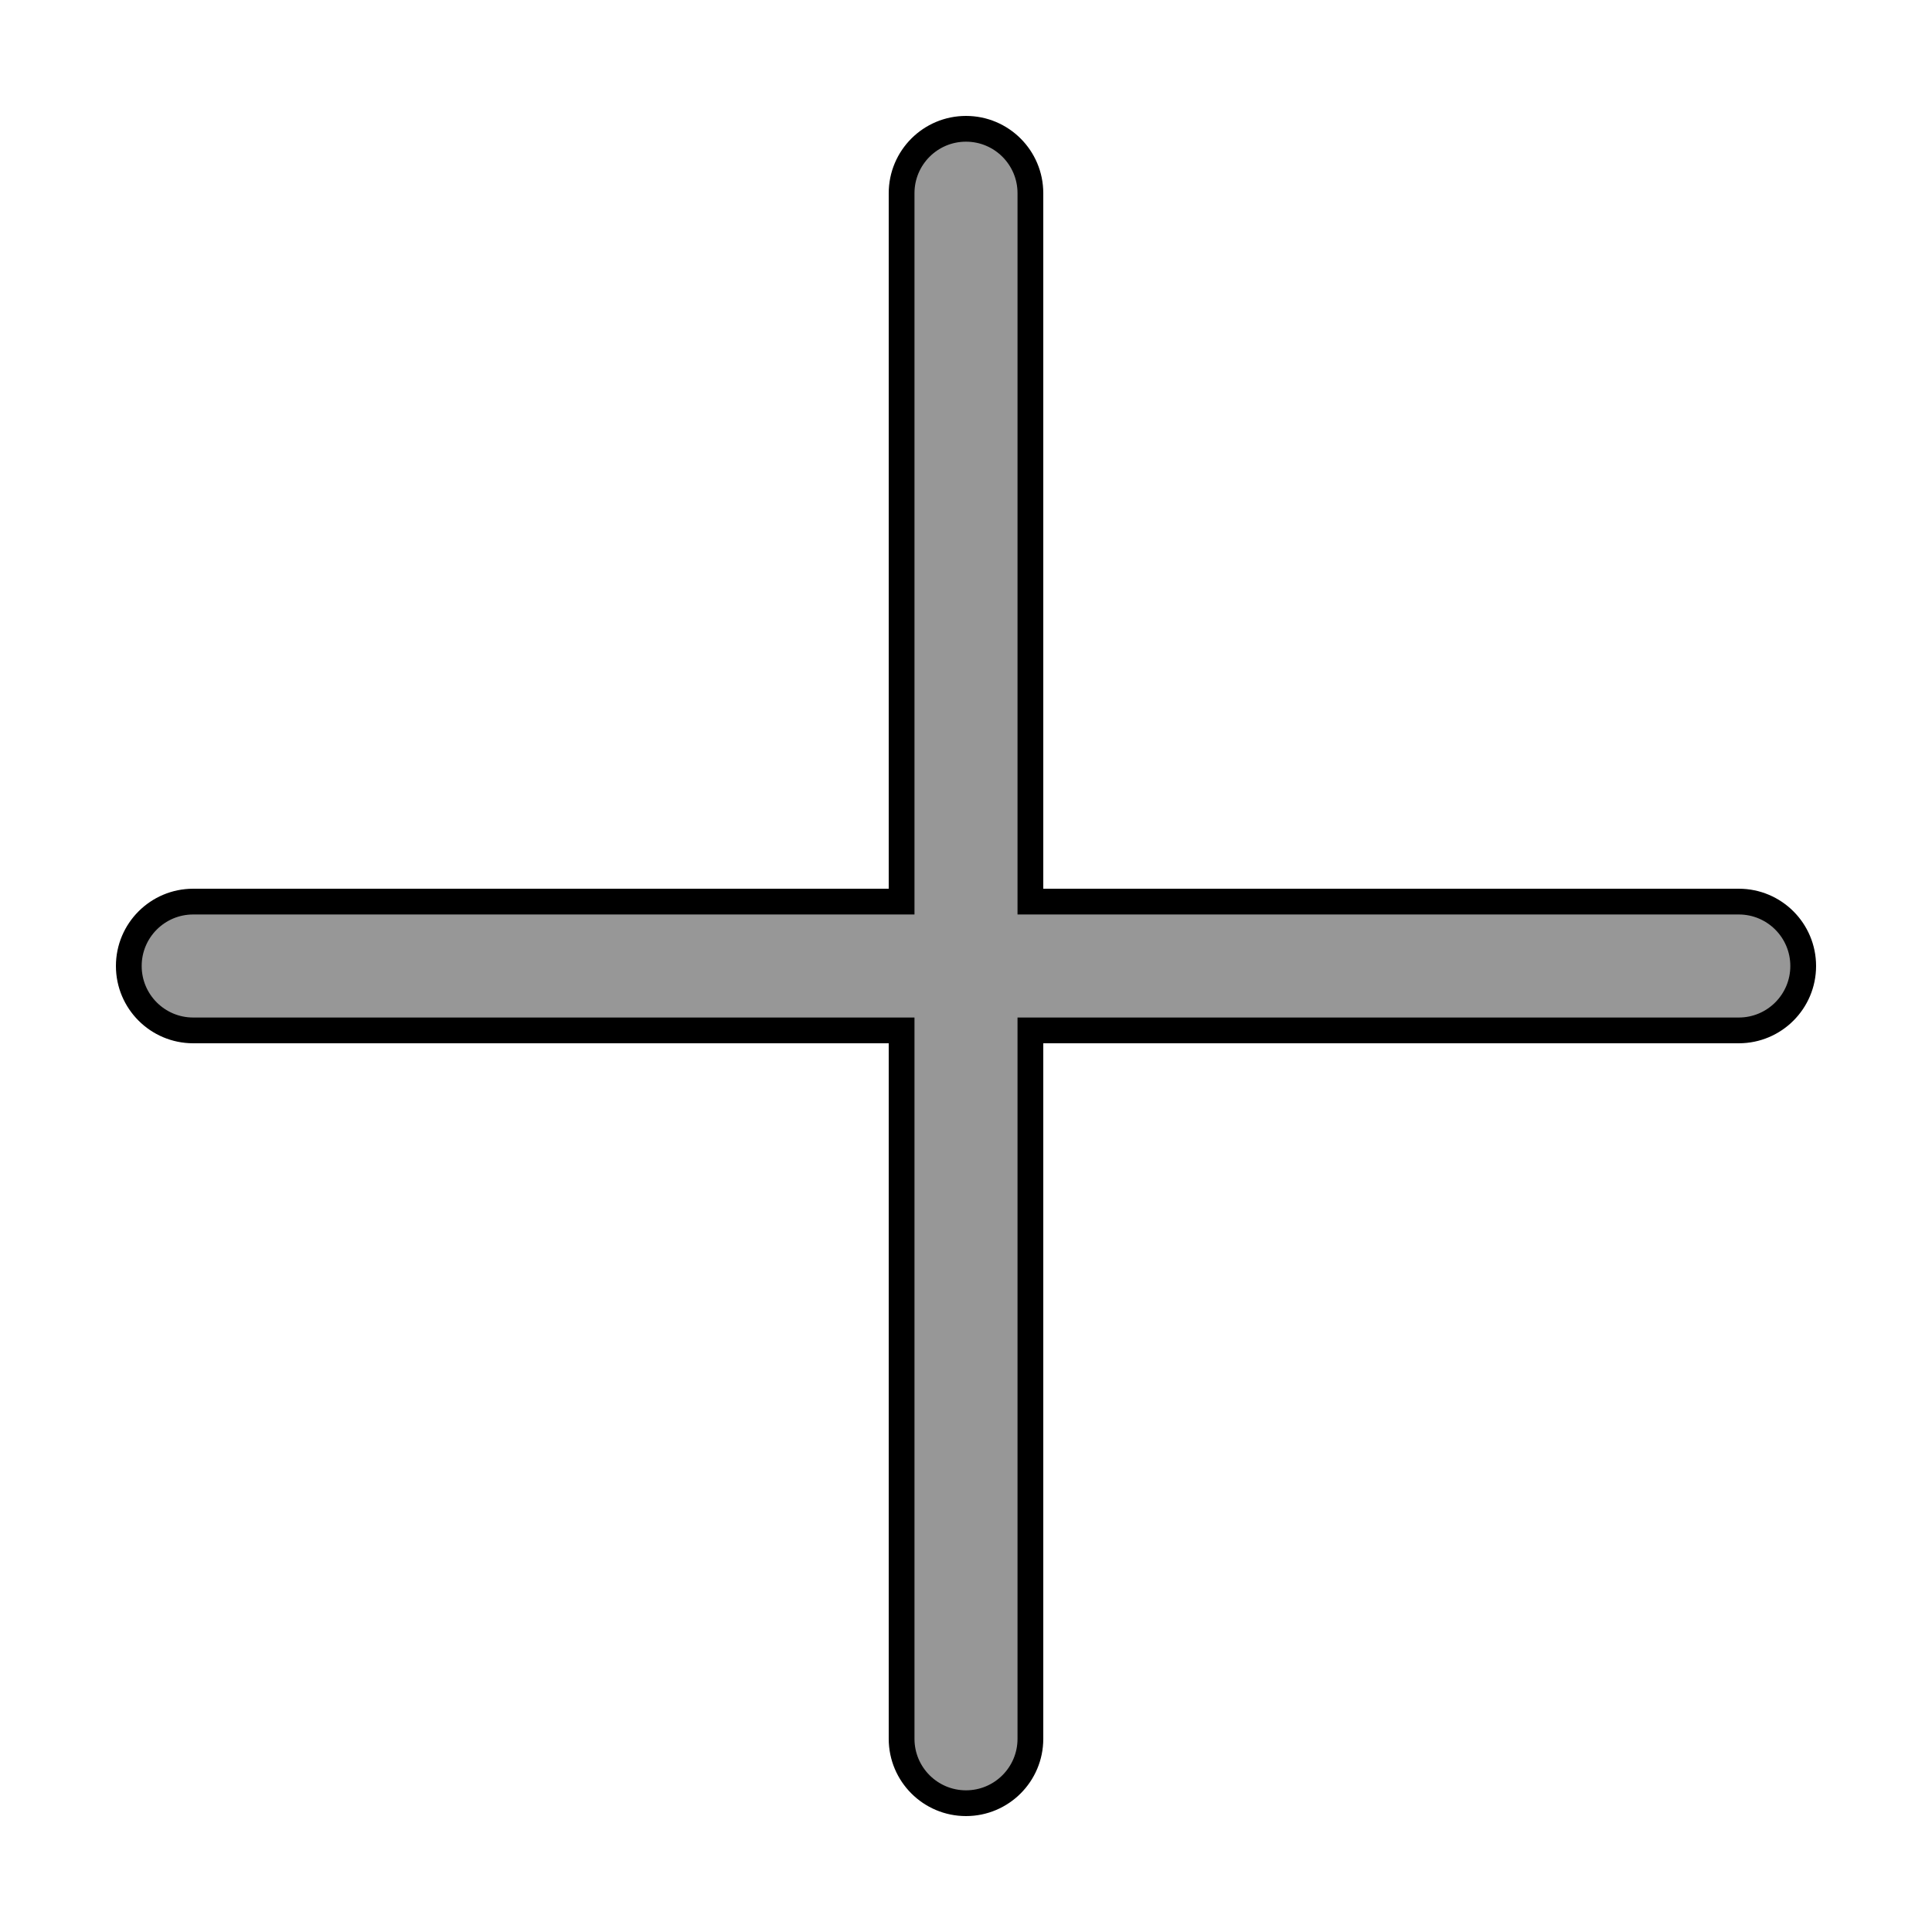
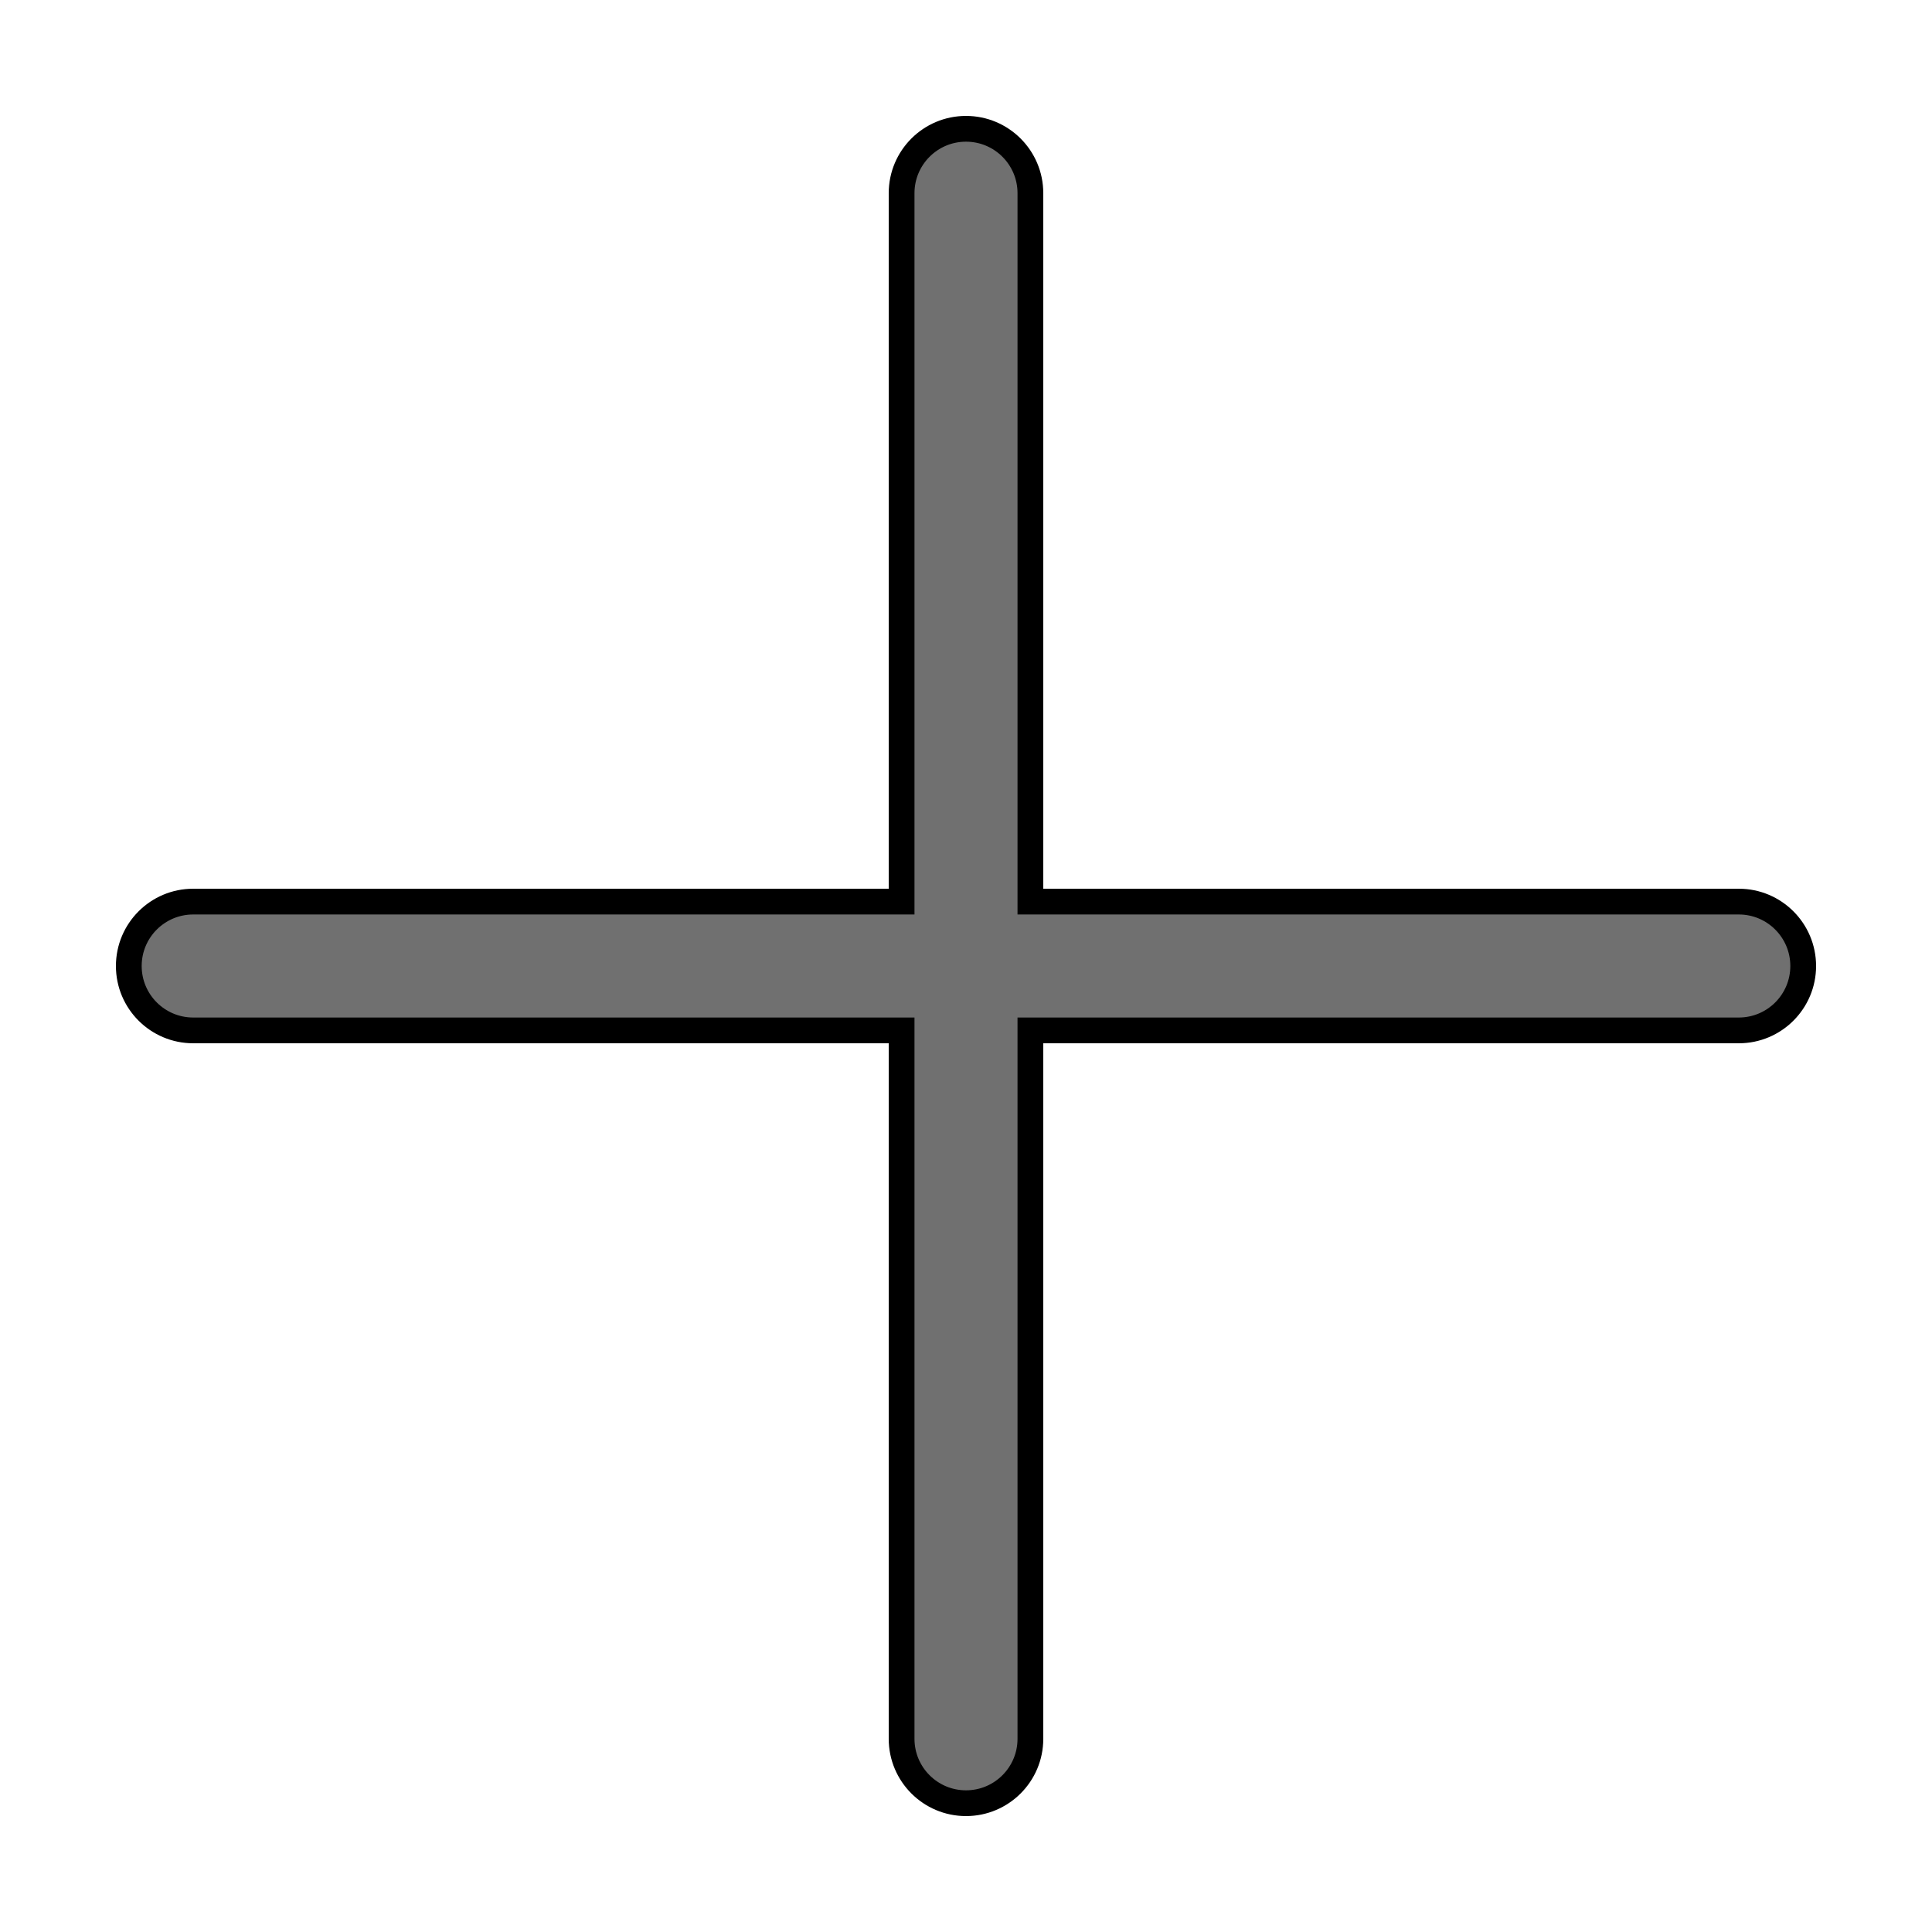
<svg xmlns="http://www.w3.org/2000/svg" fill="none" viewBox="0 0 15 15">
-   <path d="M7 7H1.5a.5.5 0 000 1H7v5.5a.5.5 0 001 0V8h5.5a.5.5 0 000-1H8V1.5a.5.5 0 00-1 0V7z" fill="#979797" stroke="#000" stroke-width=".2" />
+   <path d="M7 7H1.5a.5.5 0 000 1H7v5.5a.5.5 0 001 0V8h5.5a.5.5 0 000-1H8V1.5a.5.5 0 00-1 0V7z" fill="#707070" stroke="#000" stroke-width=".2" />
</svg>
